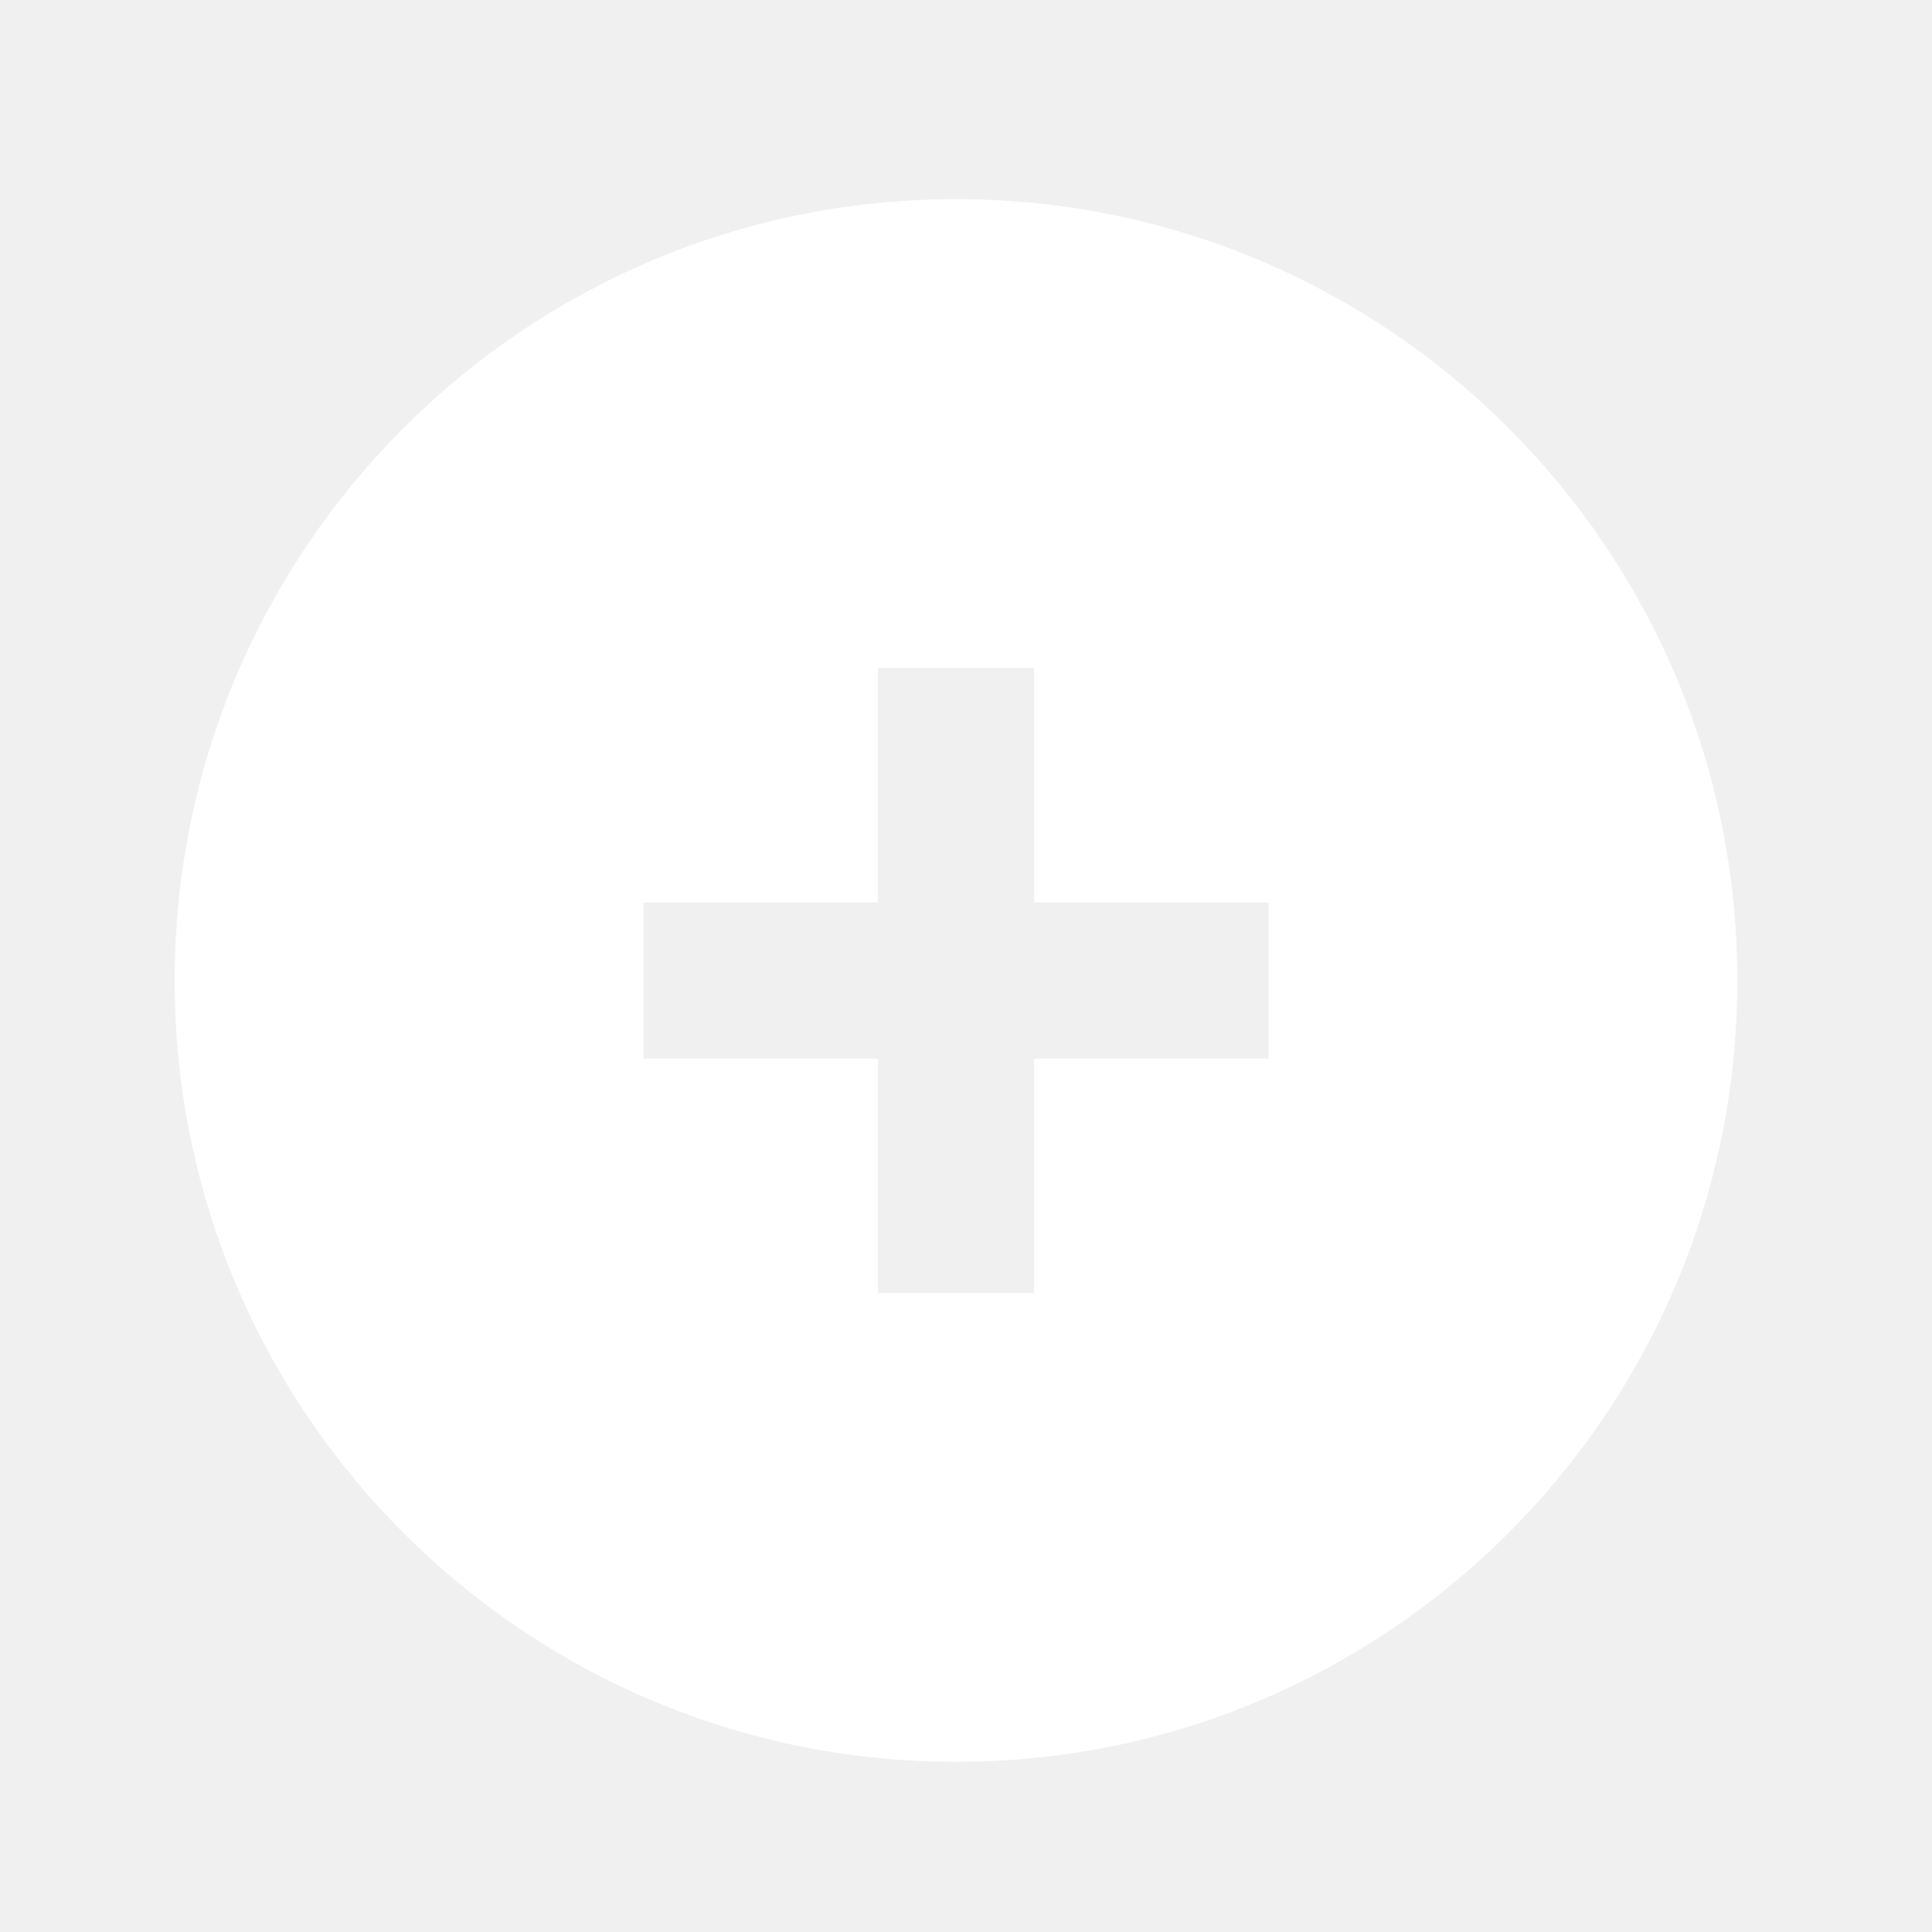
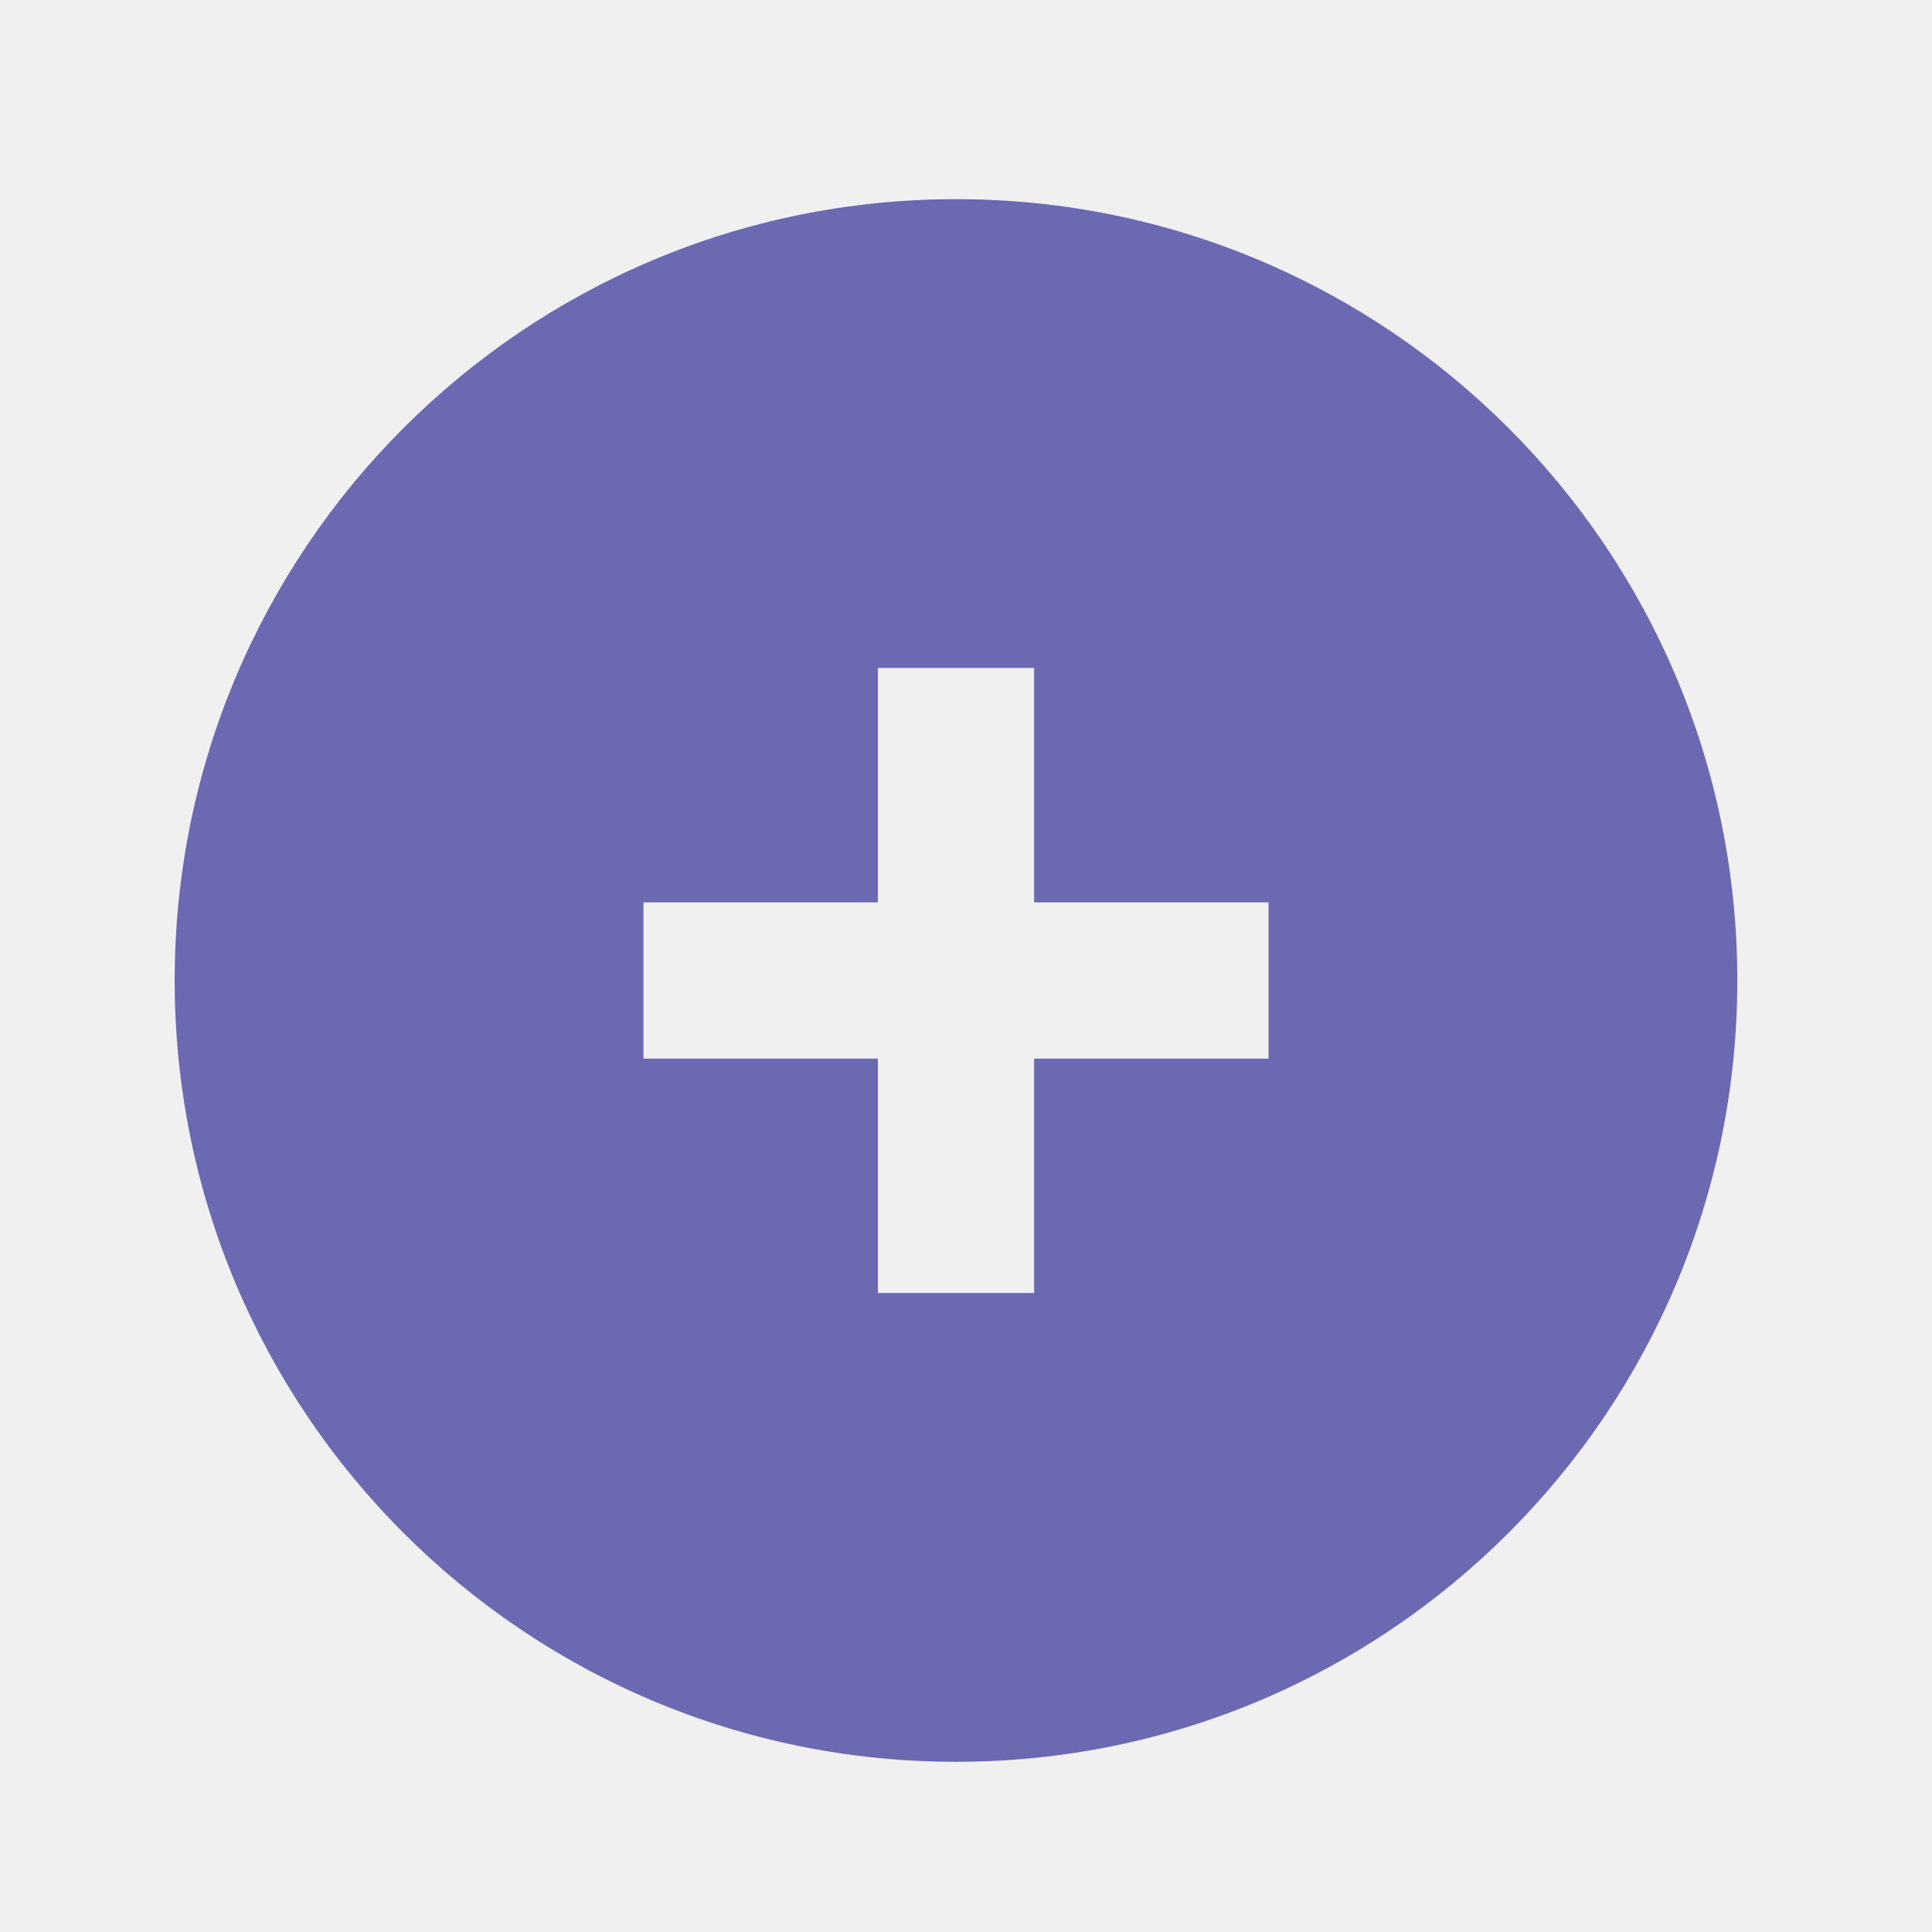
<svg xmlns="http://www.w3.org/2000/svg" width="34" height="34" viewBox="0 0 34 34" fill="none">
-   <path d="M16.824 3.505C9.23 3.505 3.074 9.661 3.074 17.255C3.074 24.849 9.23 31.005 16.824 31.005C24.418 31.005 30.574 24.849 30.574 17.255C30.574 9.661 24.418 3.505 16.824 3.505ZM22.324 18.63H18.199V22.755H15.449V18.63H11.324V15.88H15.449V11.755H18.199V15.88H22.324V18.63Z" fill="white" />
+   <path d="M16.824 3.505C9.23 3.505 3.074 9.661 3.074 17.255C3.074 24.849 9.23 31.005 16.824 31.005C24.418 31.005 30.574 24.849 30.574 17.255C30.574 9.661 24.418 3.505 16.824 3.505ZM22.324 18.63H18.199V22.755H15.449V18.63H11.324V15.88H15.449V11.755H18.199V15.88H22.324V18.63Z" fill="#6B69B2" />
</svg>
